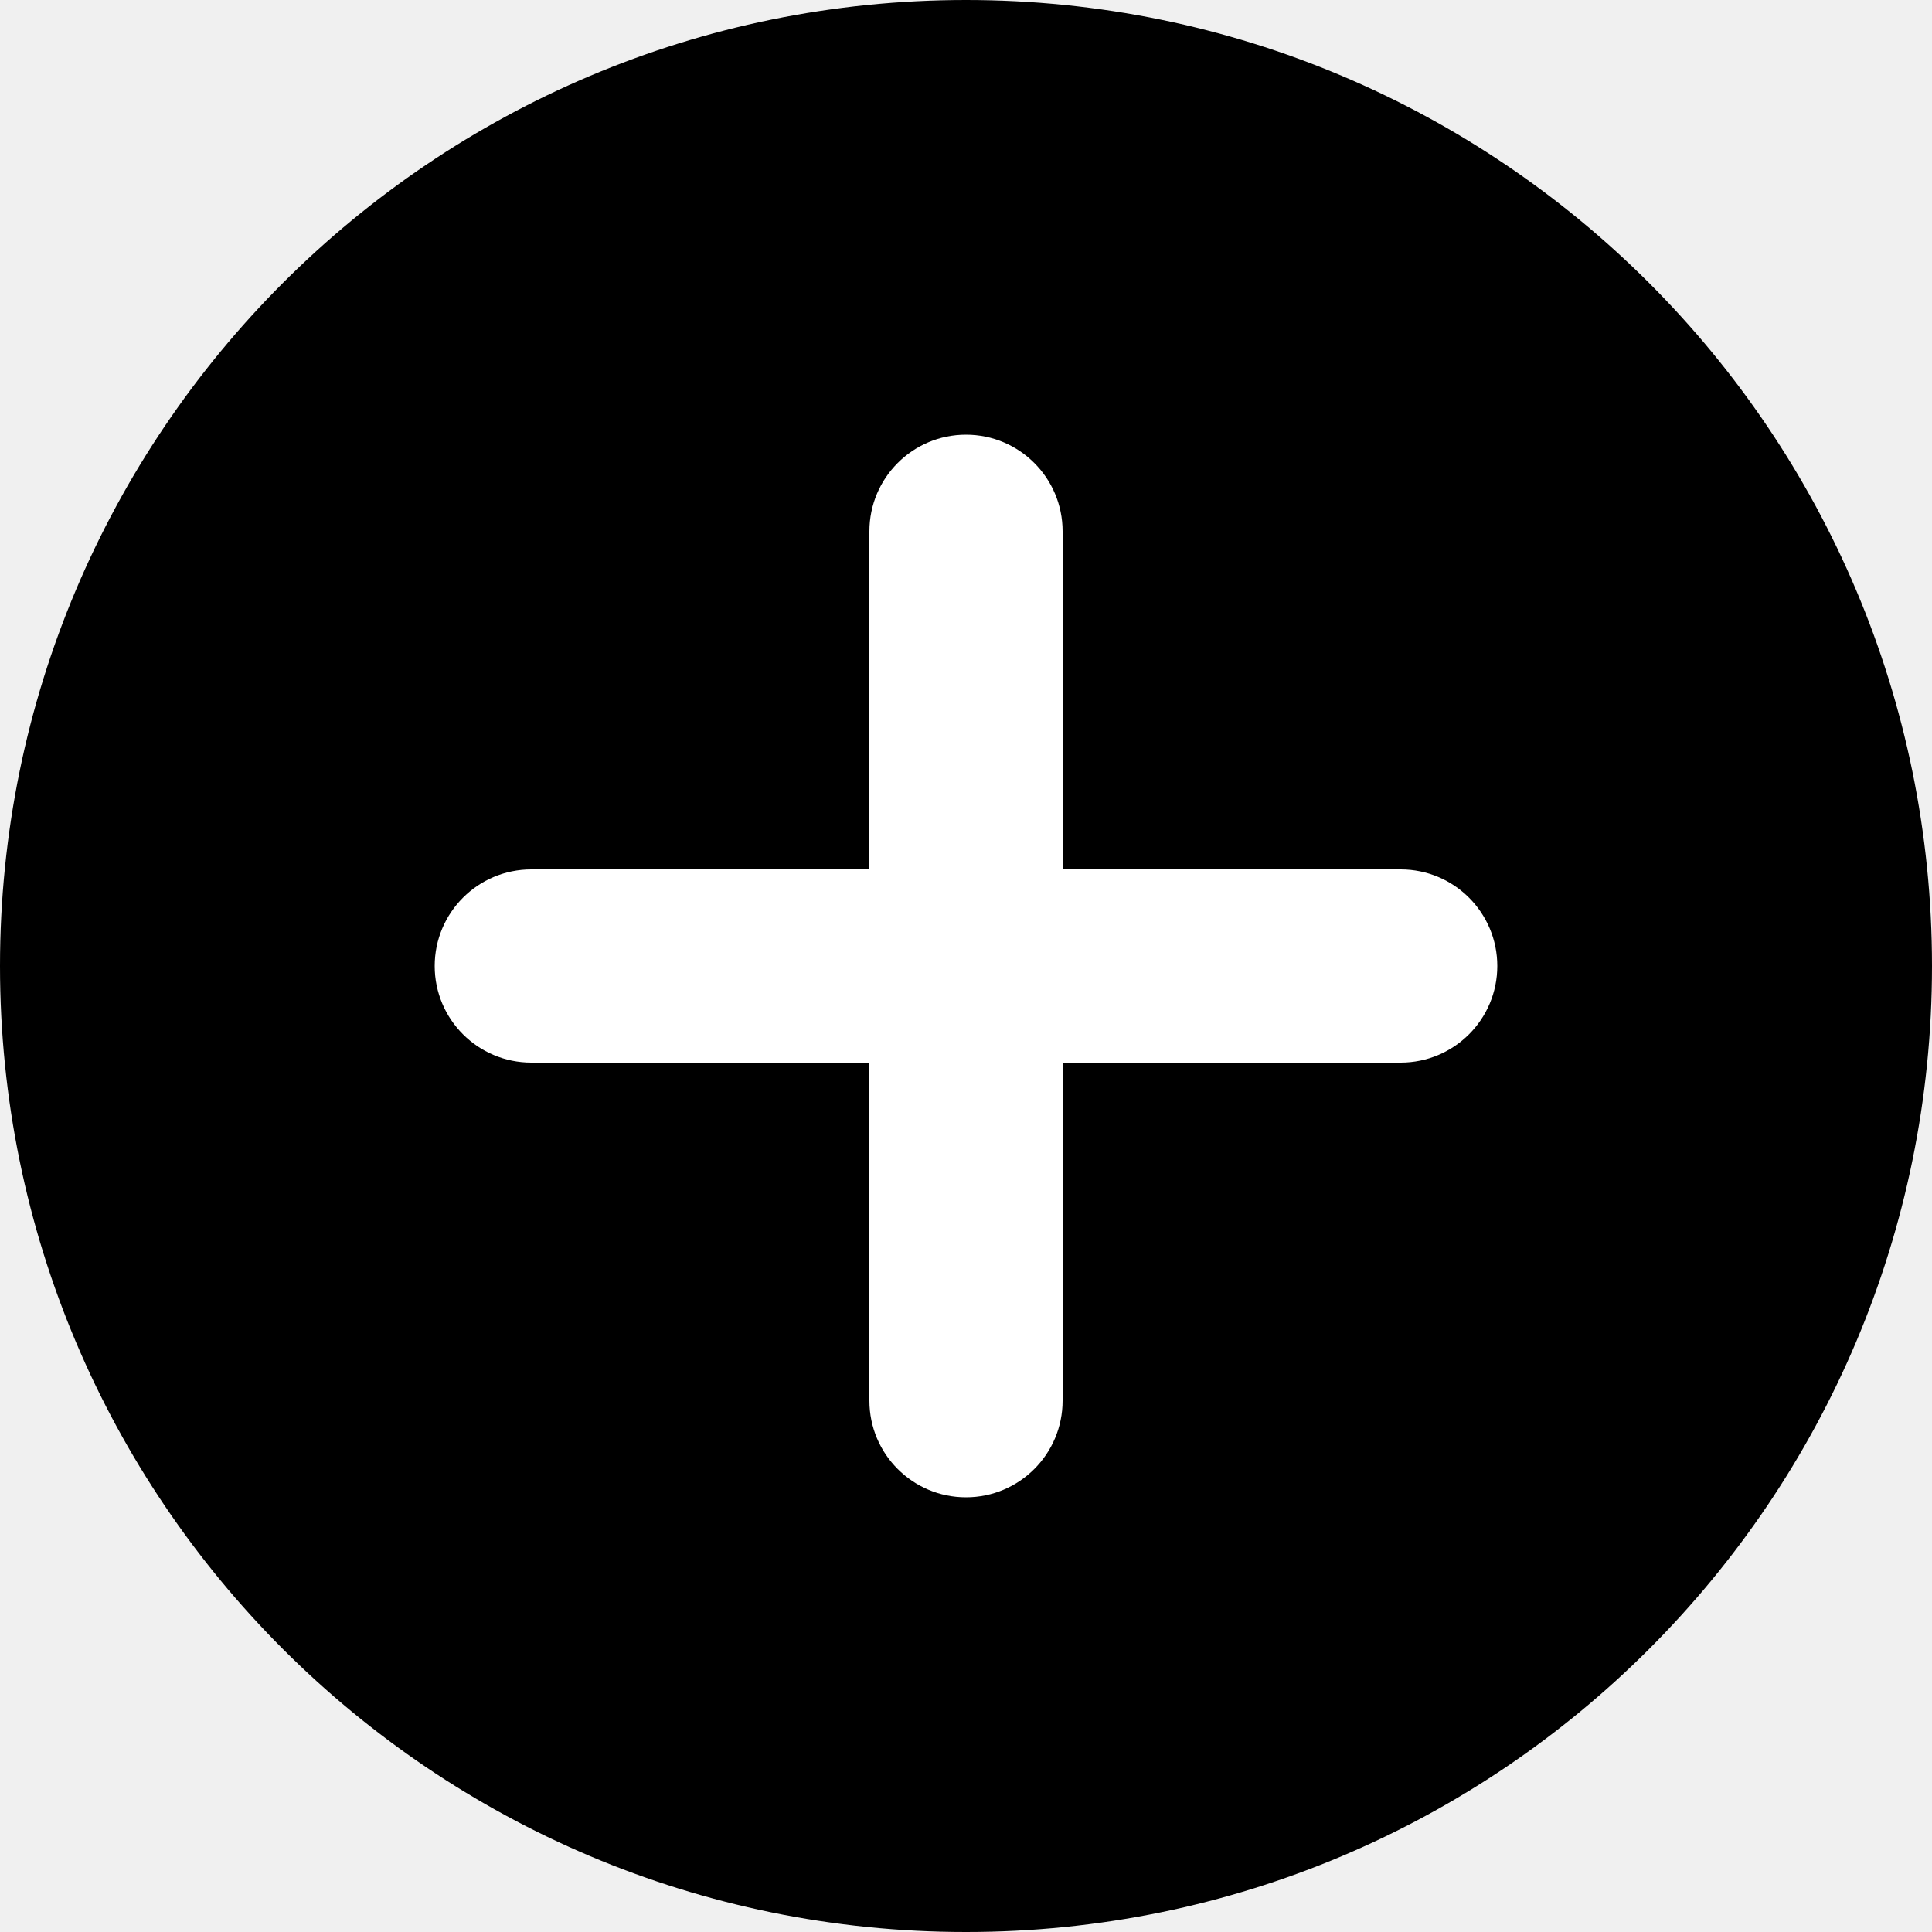
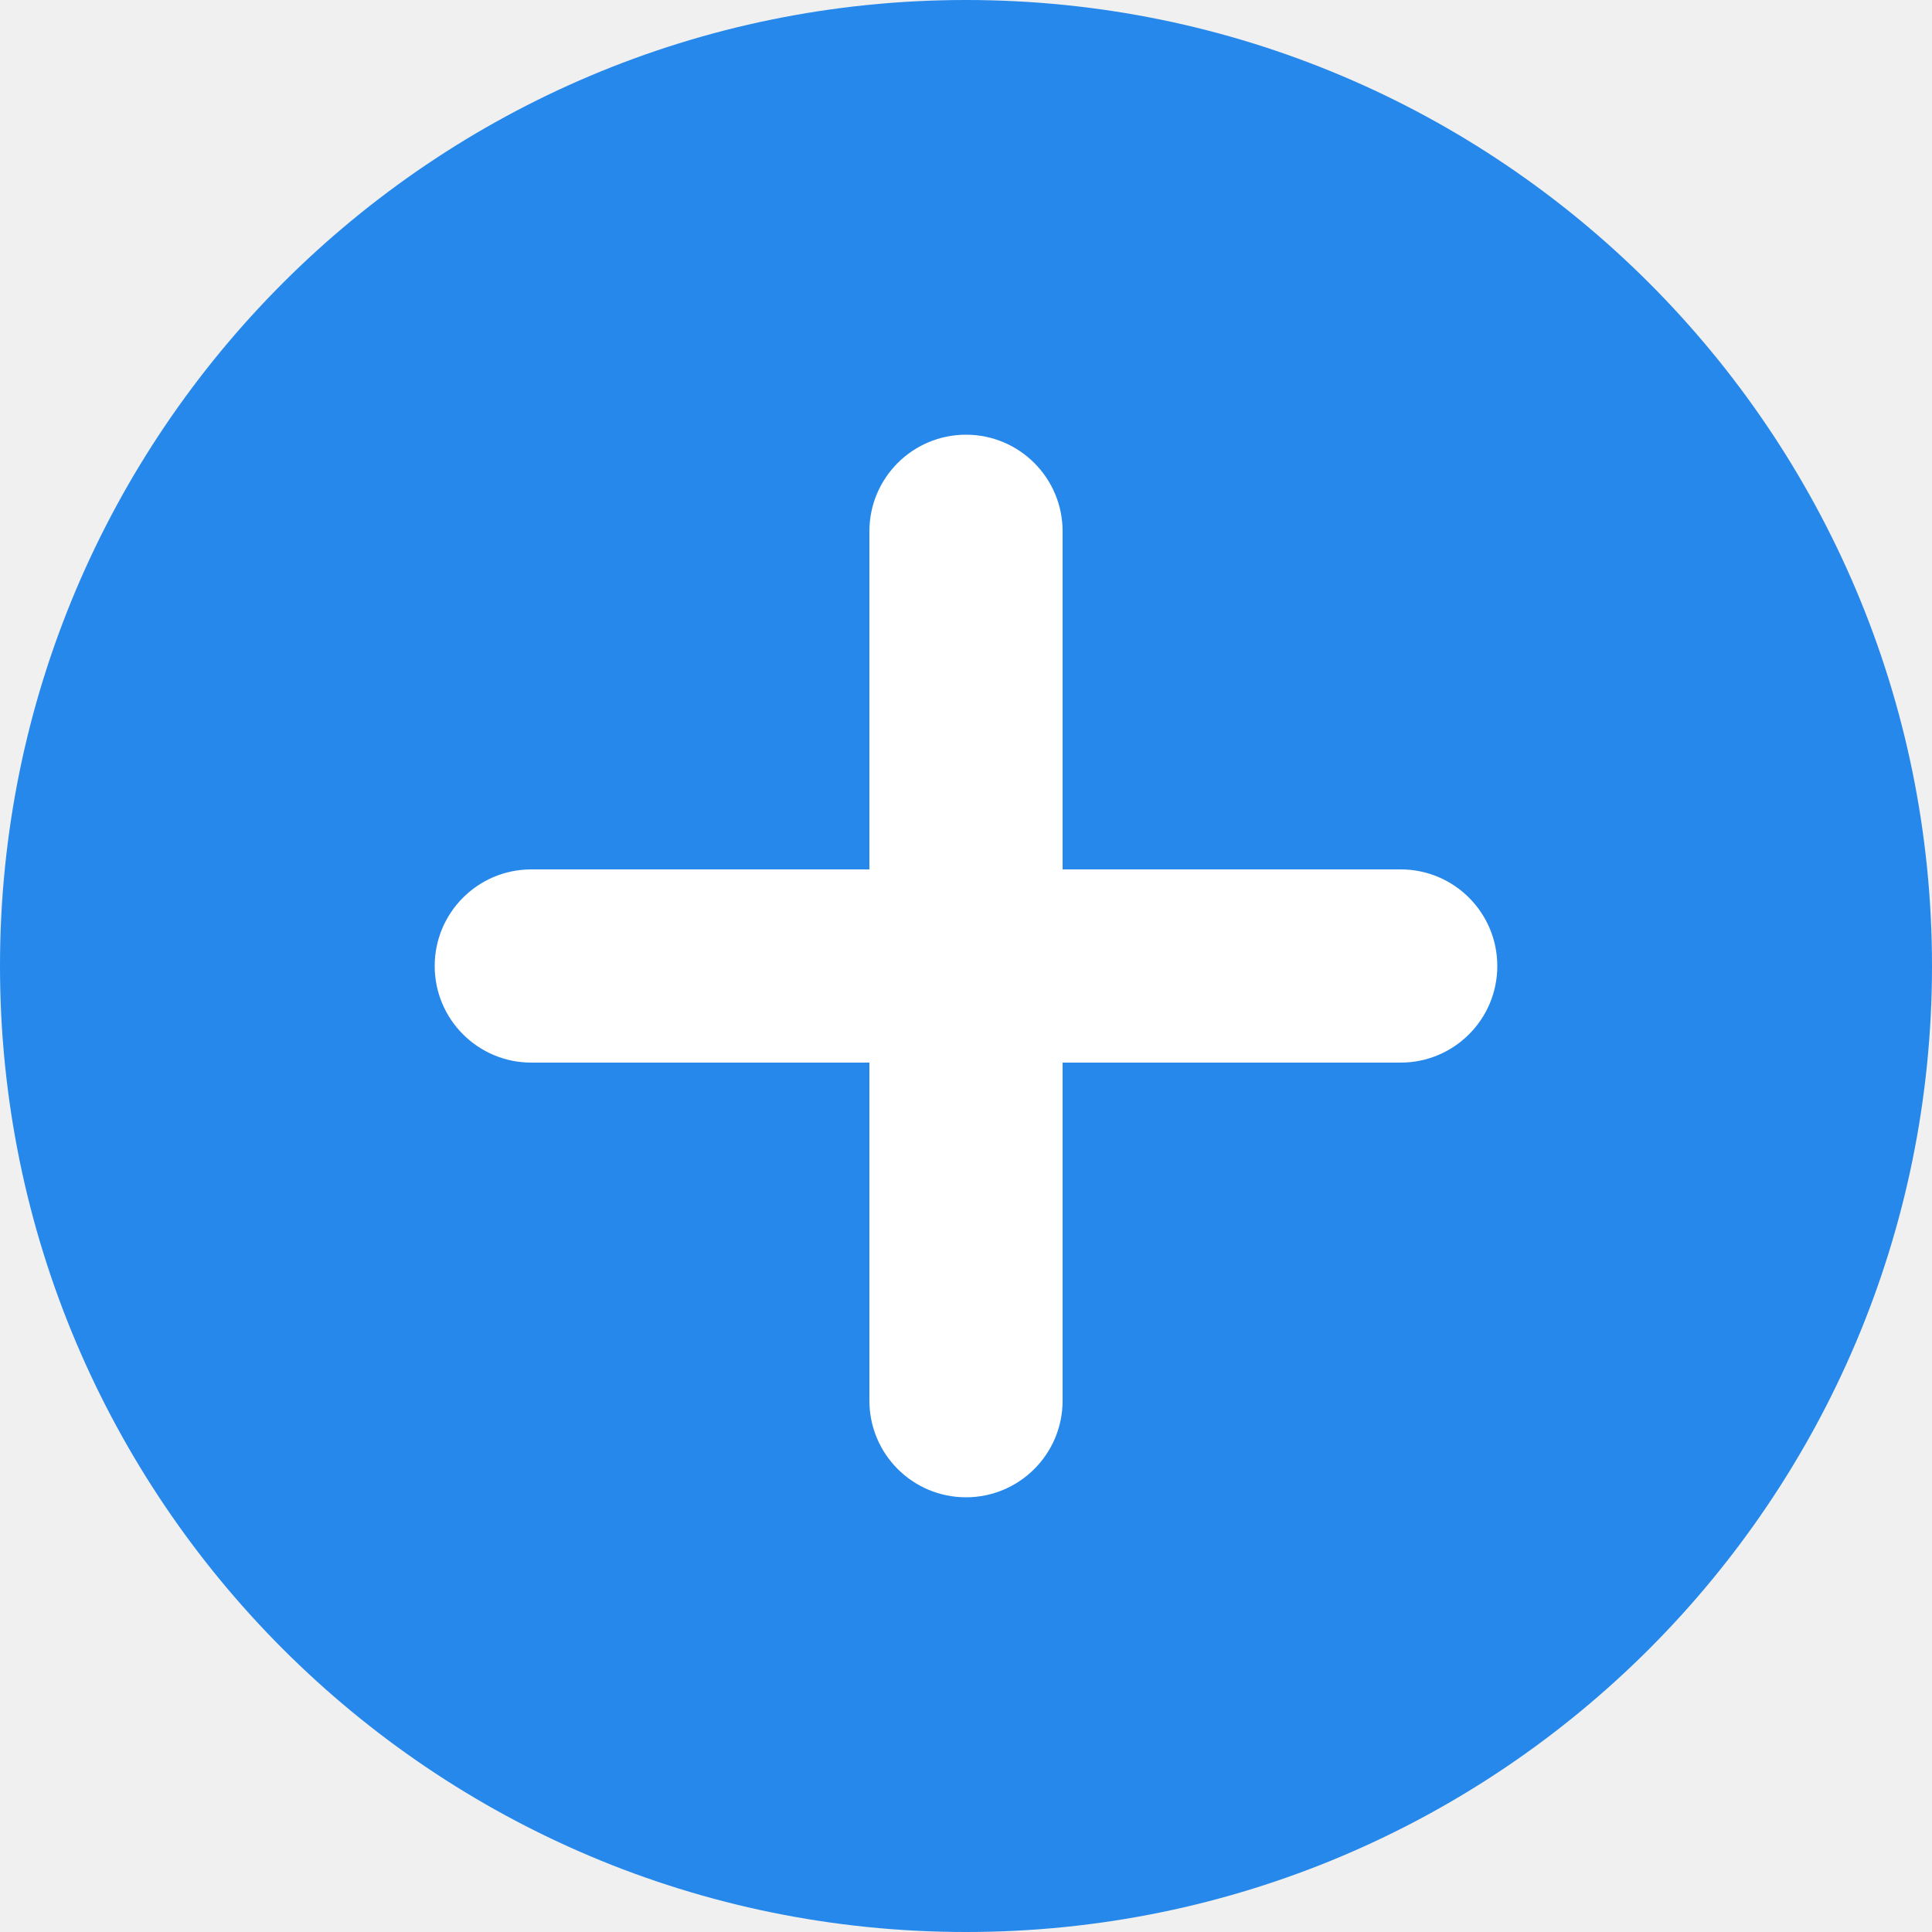
<svg xmlns="http://www.w3.org/2000/svg" width="20" height="20" fill="none" viewBox="0 0 20 20">
-   <circle cx="10" cy="10" r="10" fill="currentColor" />
+   <rect width="20" height="20" fill="#2688EB" rx="10" />
  <path fill="#fff" d="M10 4.5a1 1 0 0 1 1 1V9h3.5a1 1 0 1 1 0 2H11v3.5a1 1 0 1 1-2 0V11H5.5a1 1 0 1 1 0-2H9V5.5a1 1 0 0 1 1-1Z" />
</svg>
